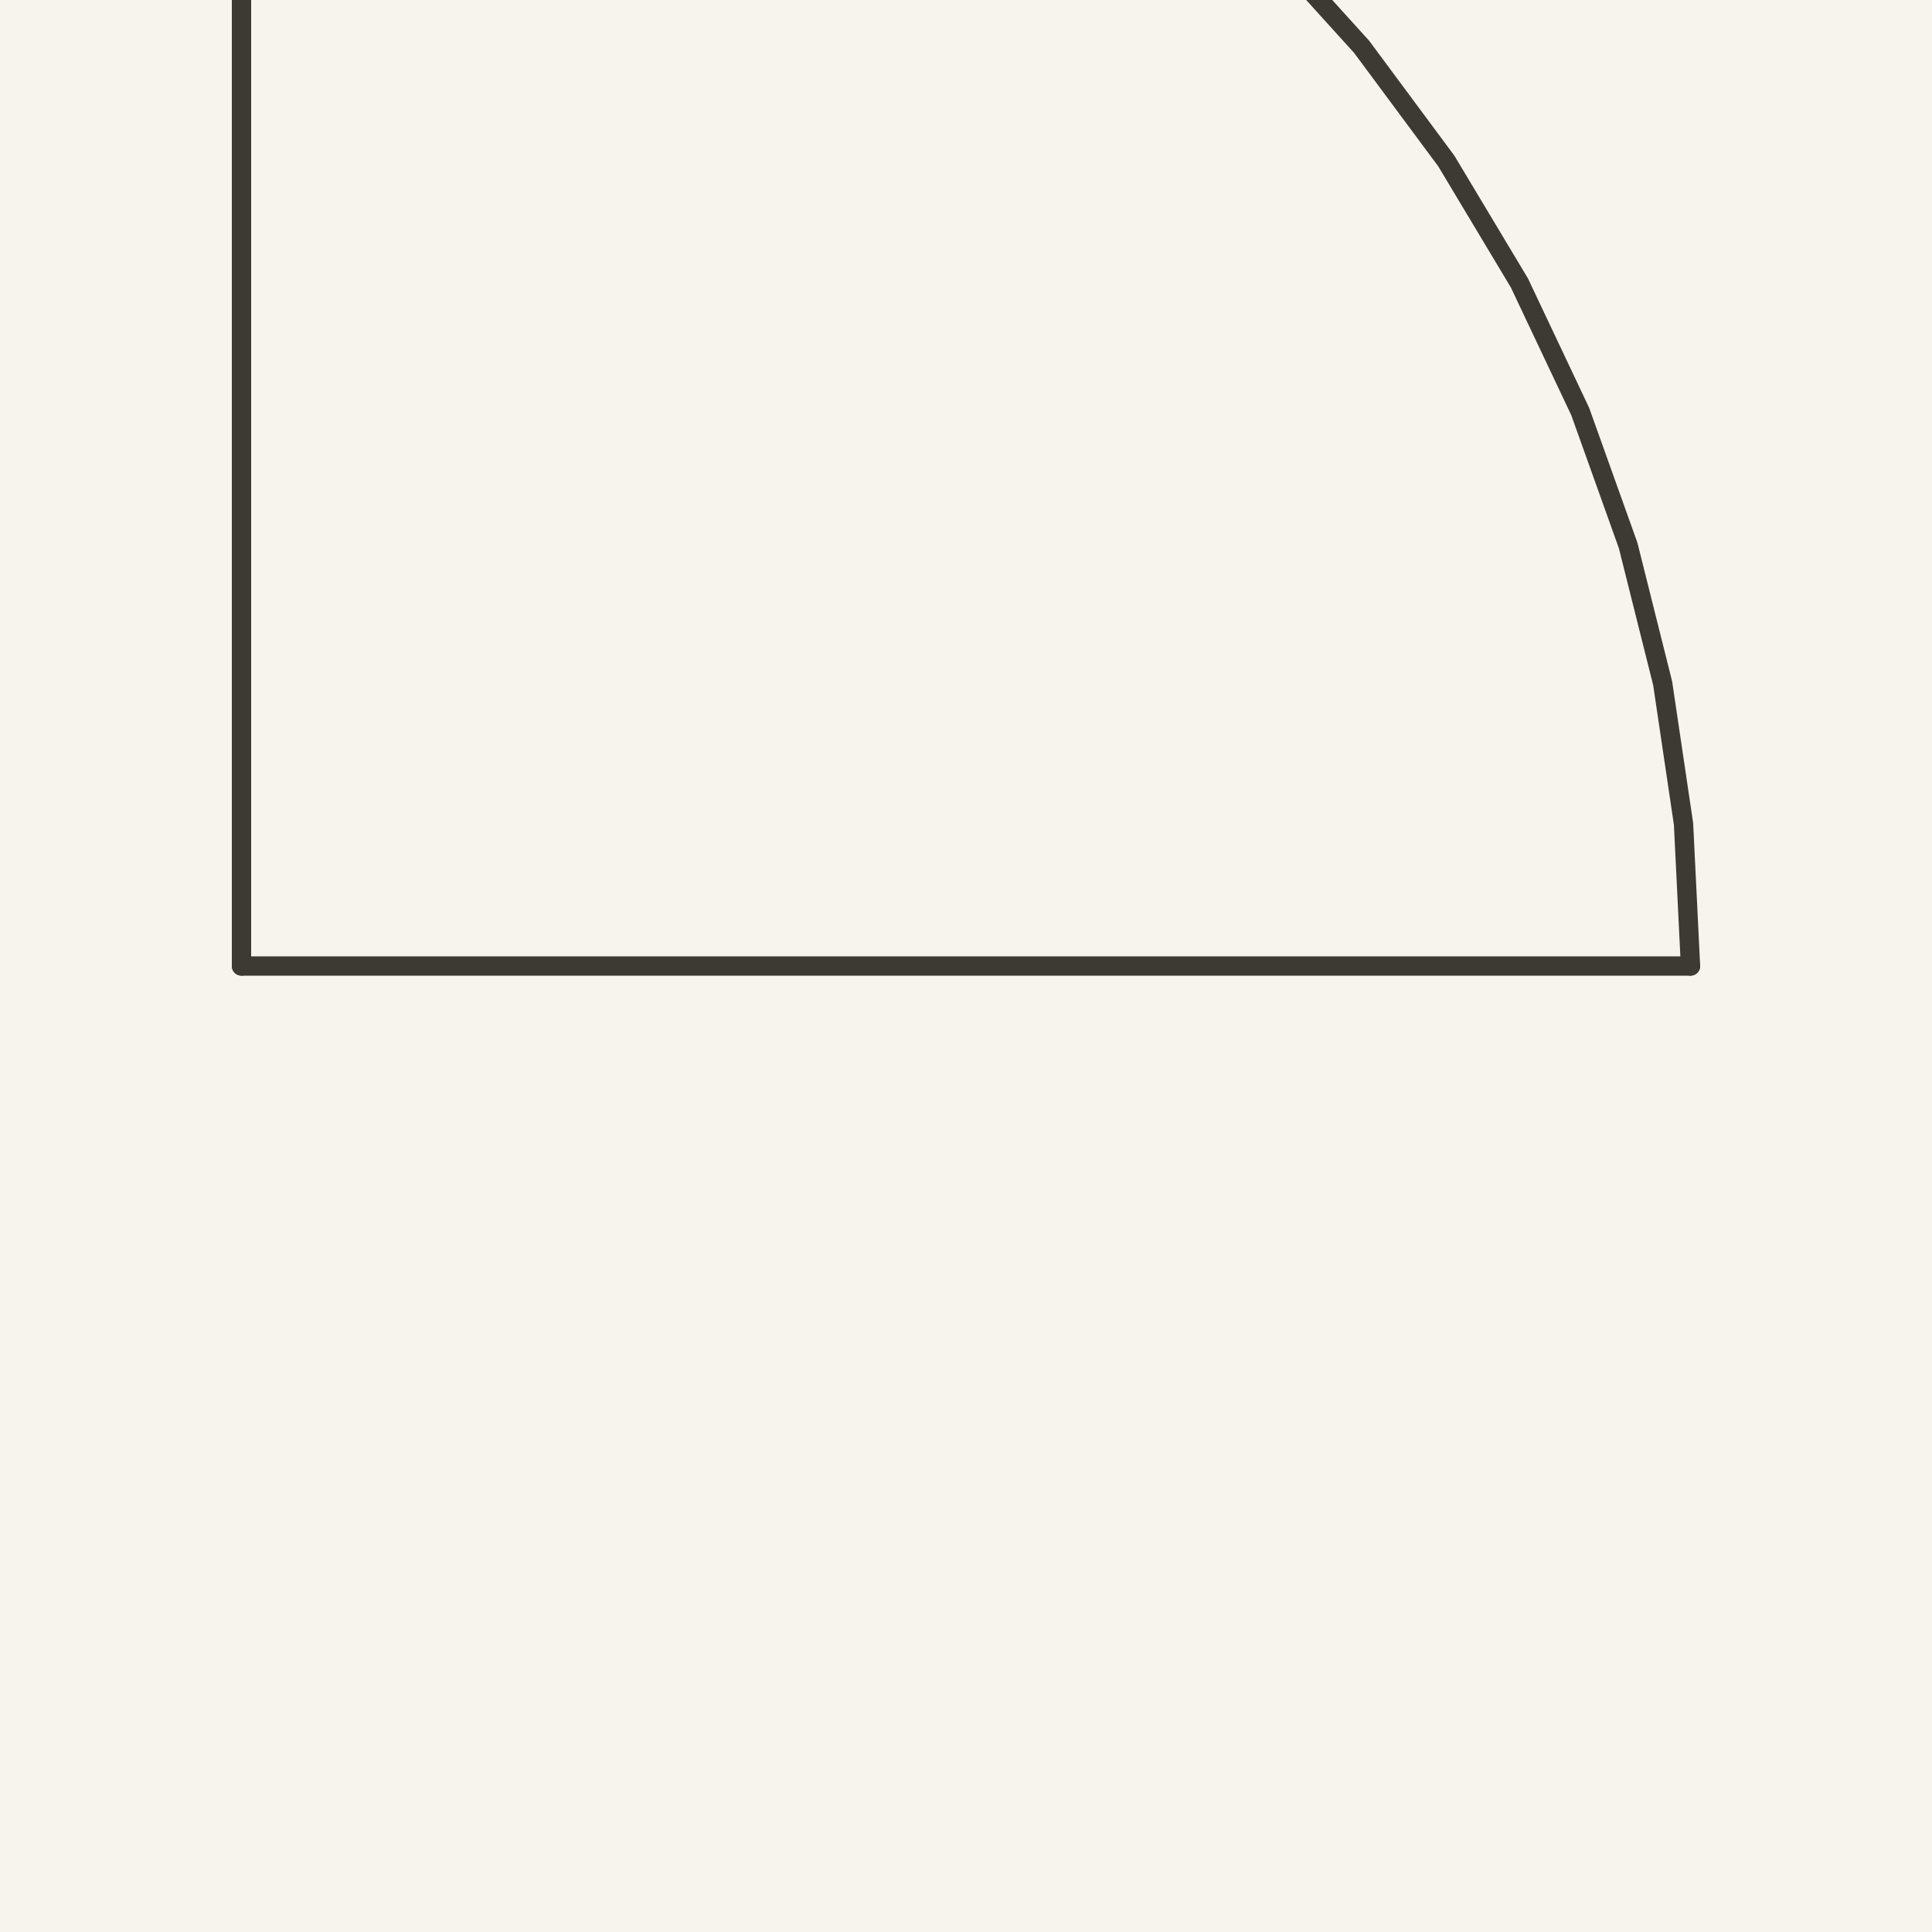
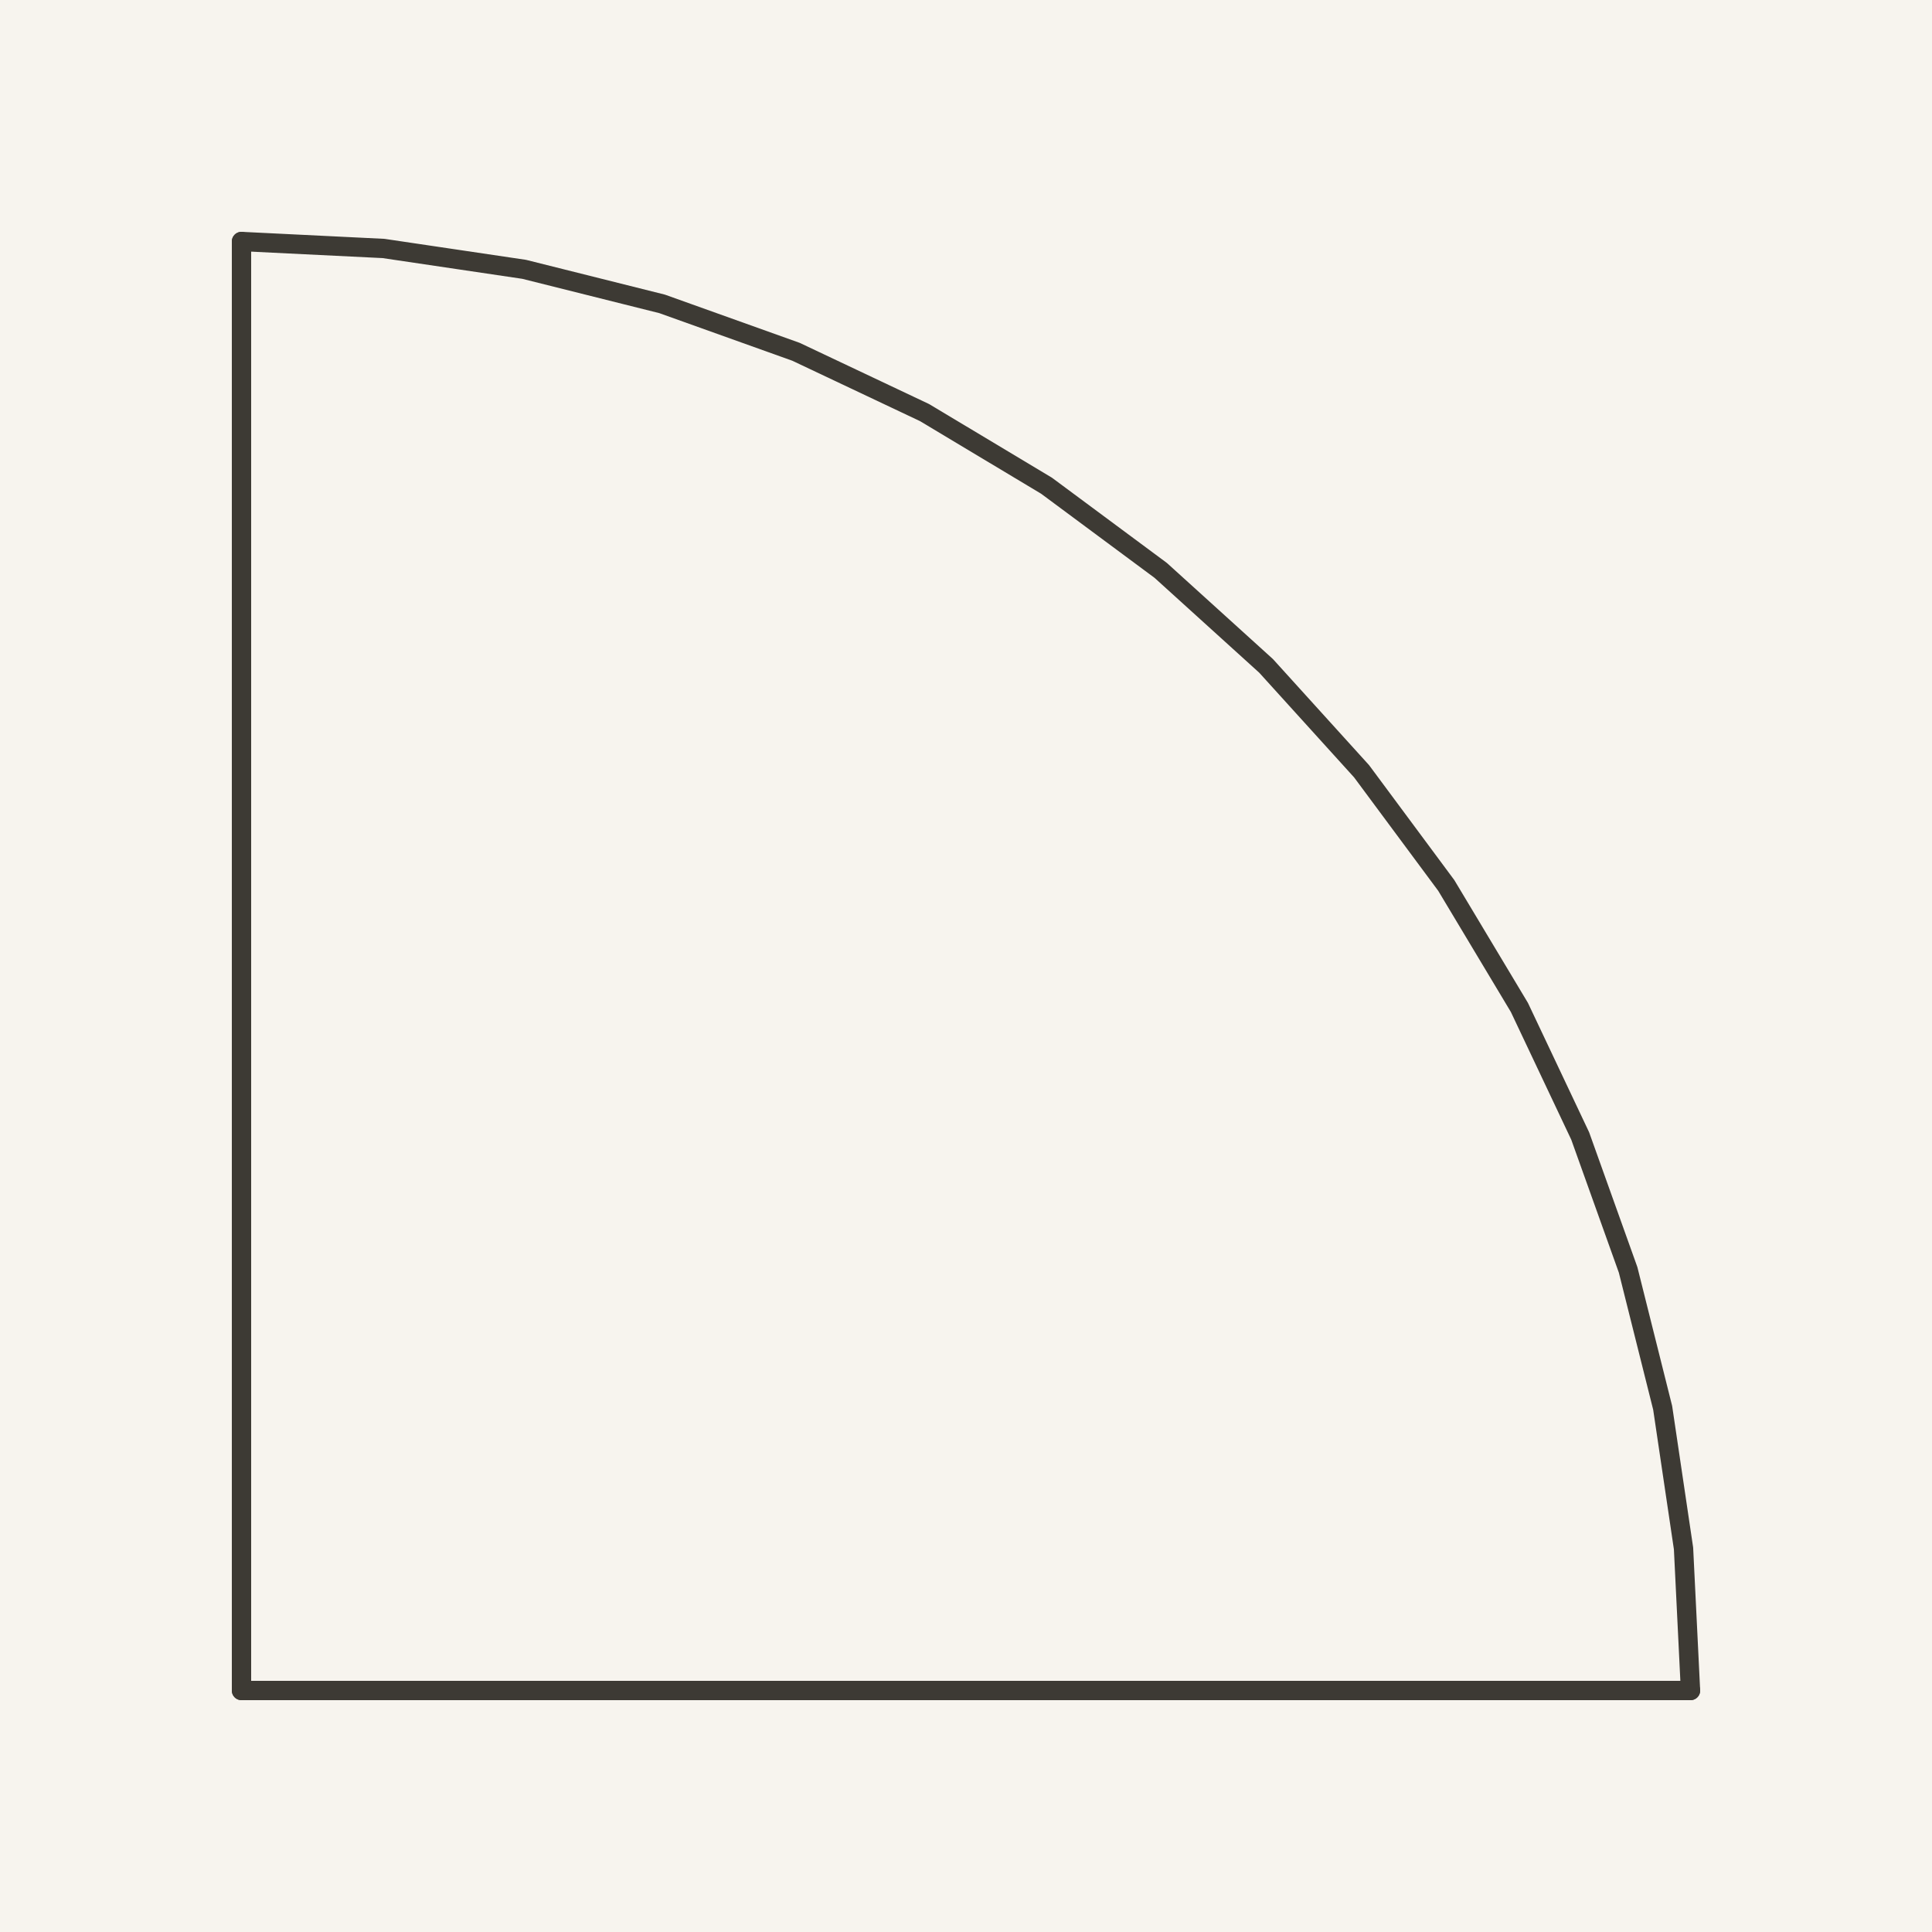
- <svg xmlns="http://www.w3.org/2000/svg" viewBox="-600 -600 1200 1200">
-   <rect x="-600" y="-600" width="1200" height="1200" fill="#f7f4ee" />
+ <svg xmlns="http://www.w3.org/2000/svg" viewBox="-600 -1050 1200 1200">
+   <rect x="-600" y="-1050" width="1200" height="1200" fill="#f7f4ee" />
  <g transform="scale(1,-1)" stroke="#3d3a34" stroke-width="12" stroke-linejoin="round" stroke-linecap="round">
    <line x1="-450" y1="0" x2="-450" y2="900" />
    <path d="M450 0 L445.67 88.22 L432.71 175.58 L411.25 261.26 L381.49 344.42 L343.73 424.26 L298.32 500.01 L245.71 570.95 L186.4 636.4 L120.95 695.71 L50.01 748.32 L-25.74 793.73 L-105.58 831.49 L-188.74 861.25 L-274.42 882.71 L-361.78 895.67 L-450 900" fill="none" />
    <line x1="-450" y1="0" x2="450" y2="0" />
  </g>
</svg>
